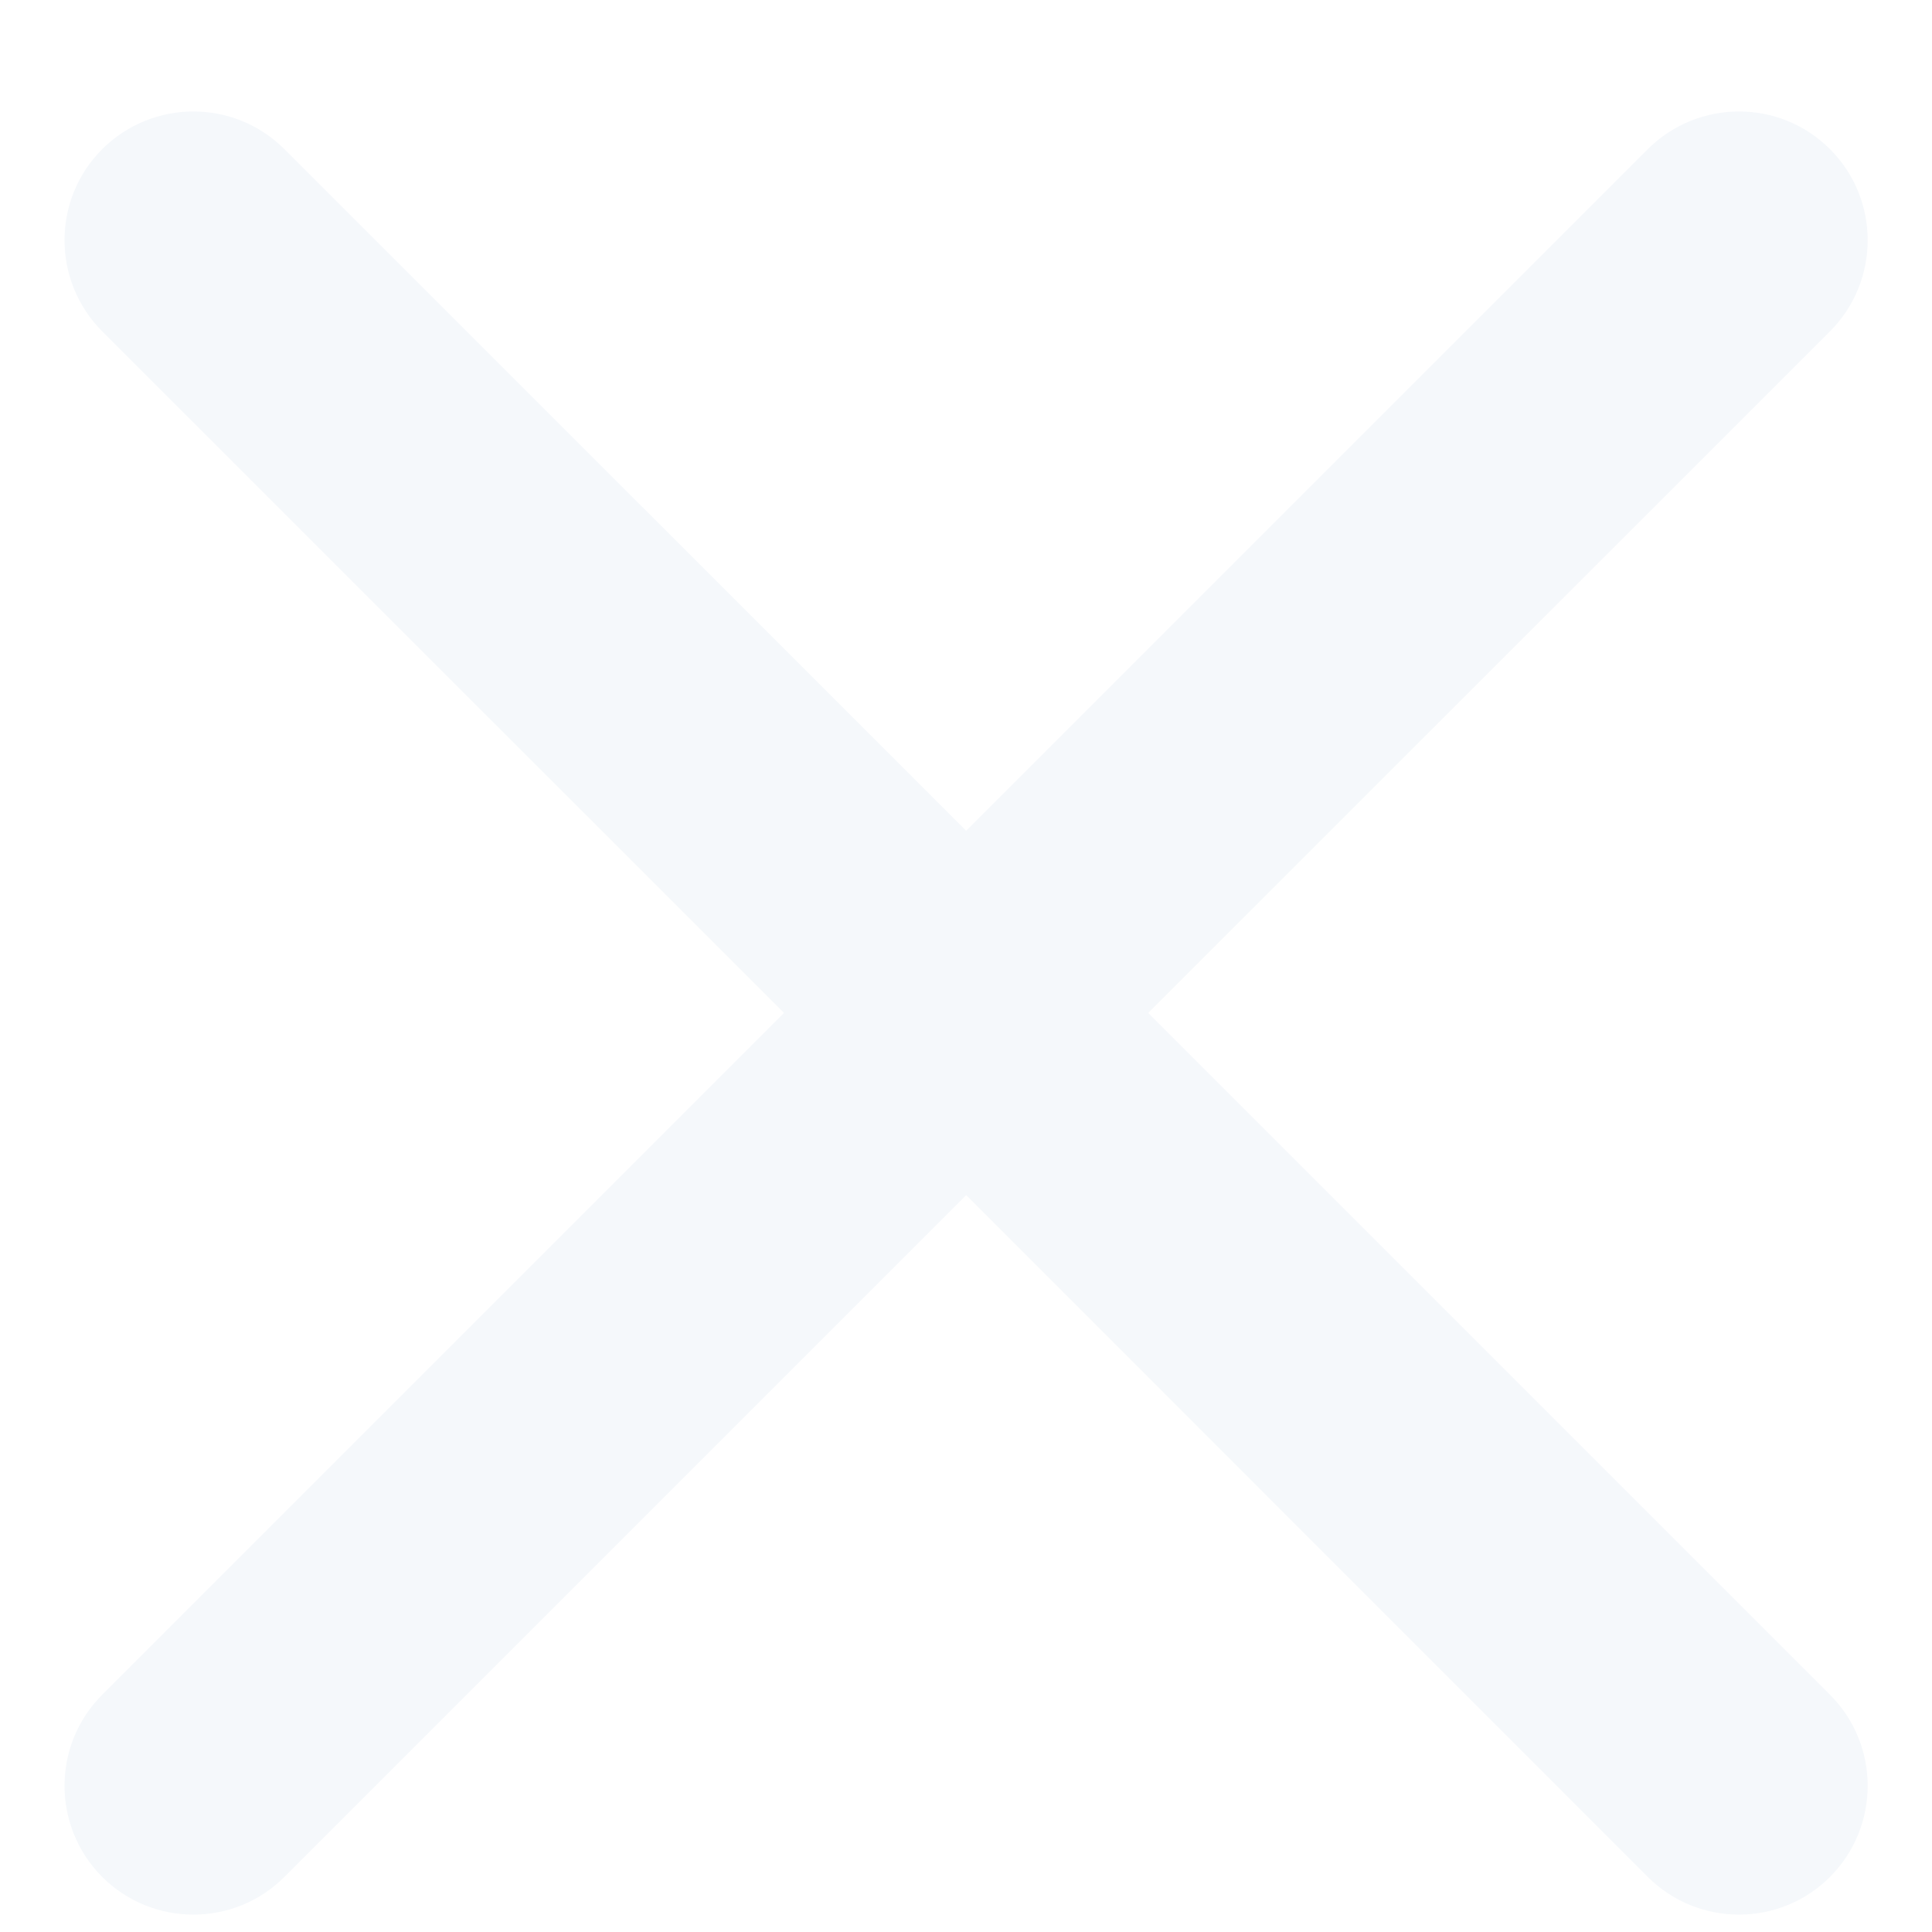
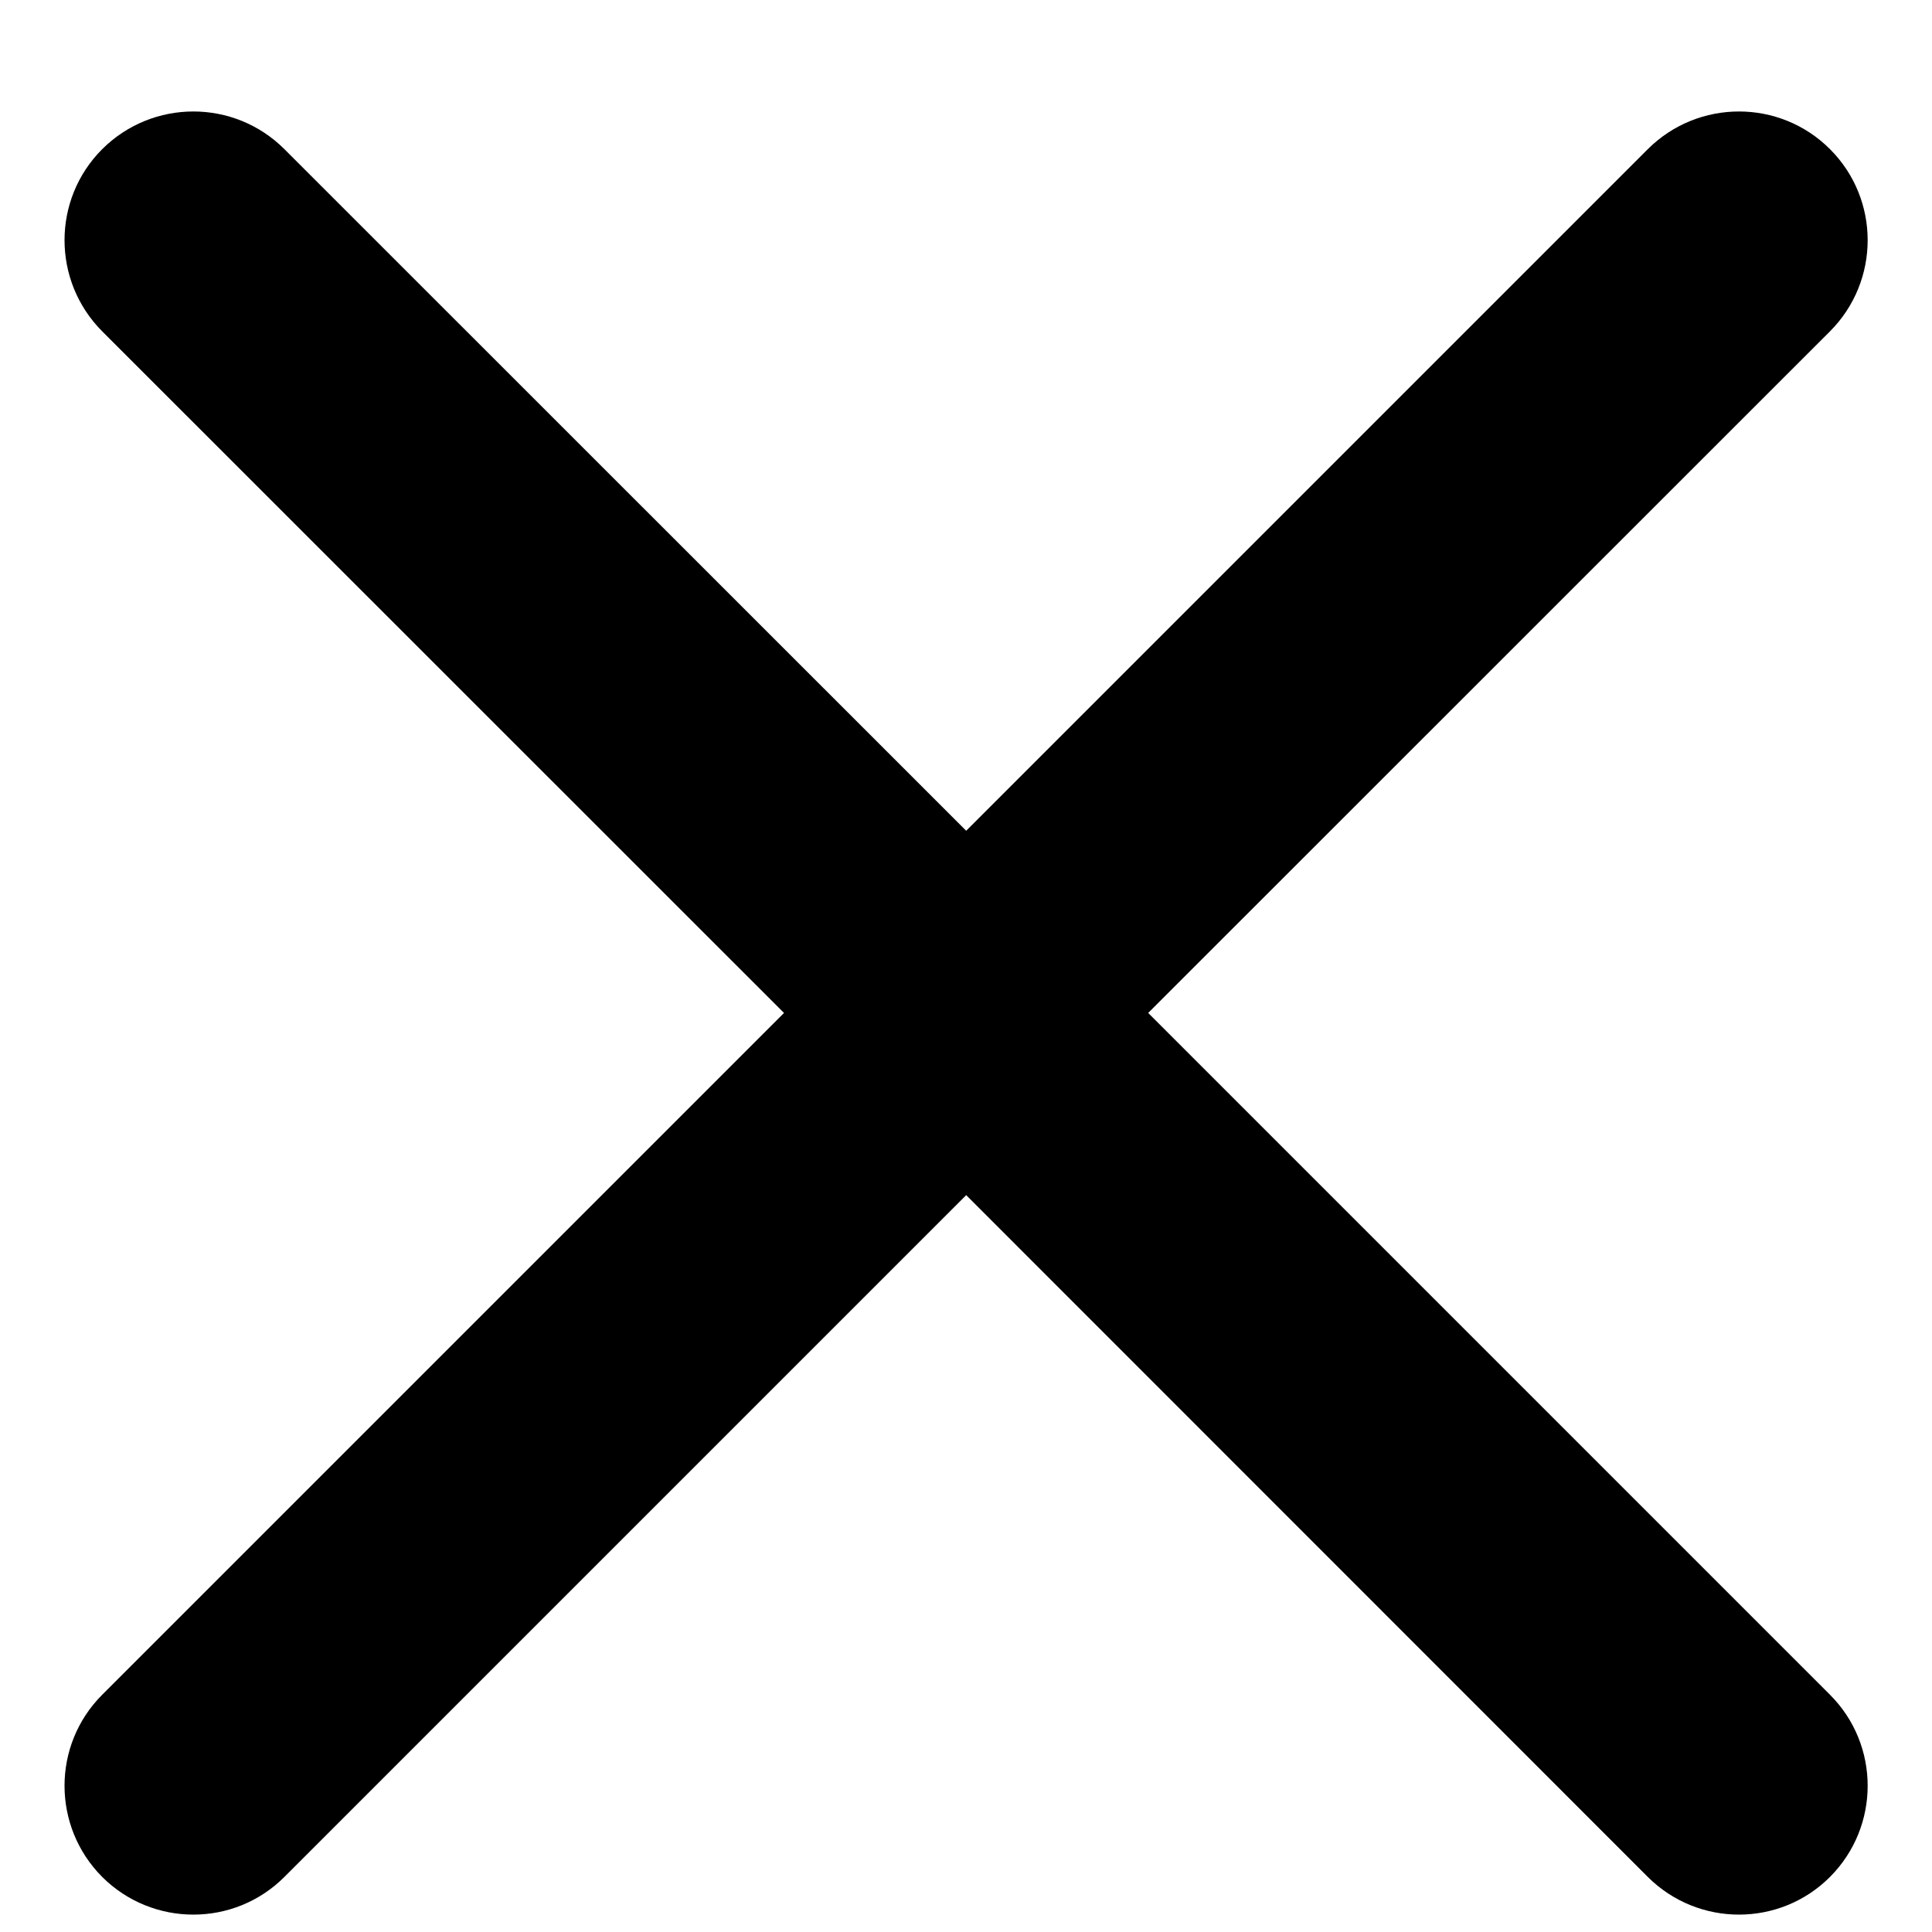
- <svg xmlns="http://www.w3.org/2000/svg" width="10" height="10" viewBox="0 0 10 10" fill="none">
-   <path fill-rule="evenodd" clip-rule="evenodd" d="M0.529 0.772C0.79 0.512 1.212 0.512 1.472 0.772L5.001 4.3L8.529 0.772C8.79 0.512 9.212 0.512 9.472 0.772C9.732 1.032 9.732 1.454 9.472 1.715L5.943 5.243L9.472 8.772C9.732 9.032 9.732 9.454 9.472 9.715C9.212 9.975 8.79 9.975 8.529 9.715L5.001 6.186L1.472 9.715C1.212 9.975 0.79 9.975 0.529 9.715C0.269 9.454 0.269 9.032 0.529 8.772L4.058 5.243L0.529 1.715C0.269 1.454 0.269 1.032 0.529 0.772Z" fill="#F5F8FB" />
+ <svg xmlns="http://www.w3.org/2000/svg" width="10" height="10" viewBox="0 0 10 10" fill="currentColor">
+   <path fill-rule="evenodd" clip-rule="evenodd" d="M0.529 0.772C0.79 0.512 1.212 0.512 1.472 0.772L5.001 4.3L8.529 0.772C8.79 0.512 9.212 0.512 9.472 0.772C9.732 1.032 9.732 1.454 9.472 1.715L5.943 5.243L9.472 8.772C9.732 9.032 9.732 9.454 9.472 9.715C9.212 9.975 8.79 9.975 8.529 9.715L5.001 6.186L1.472 9.715C1.212 9.975 0.79 9.975 0.529 9.715C0.269 9.454 0.269 9.032 0.529 8.772L4.058 5.243L0.529 1.715C0.269 1.454 0.269 1.032 0.529 0.772Z" fill="currentColor" />
</svg>
